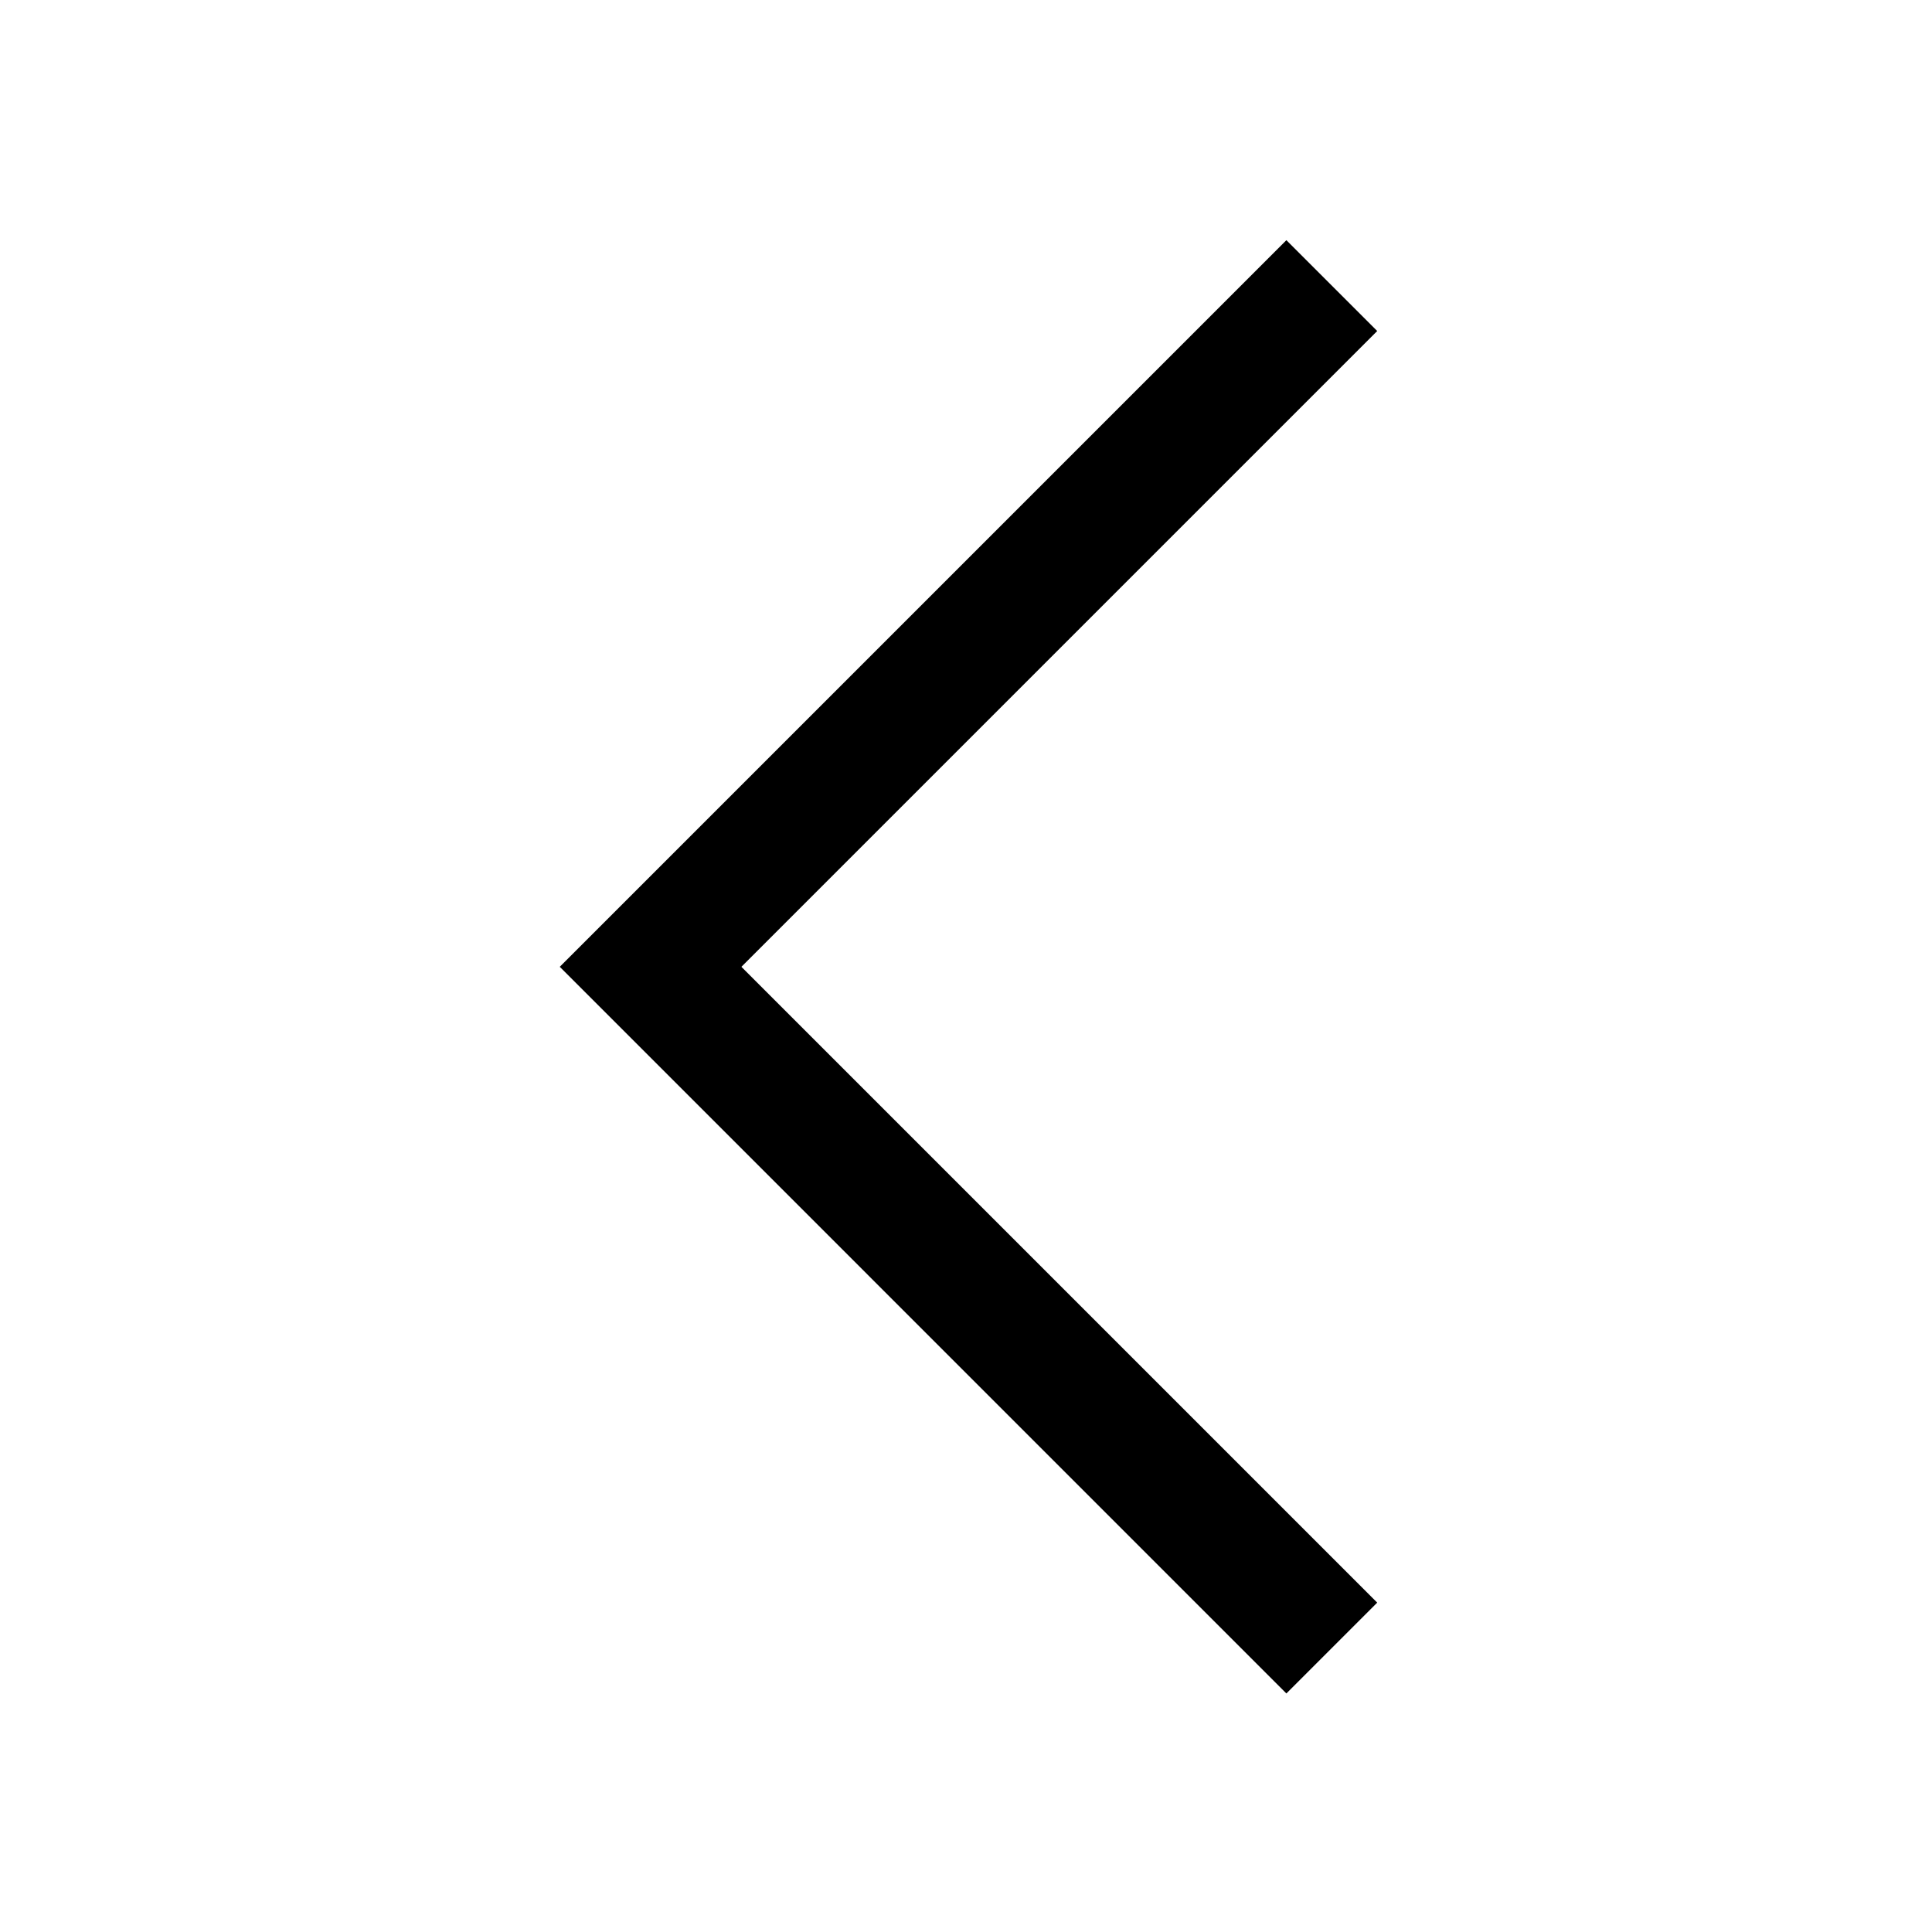
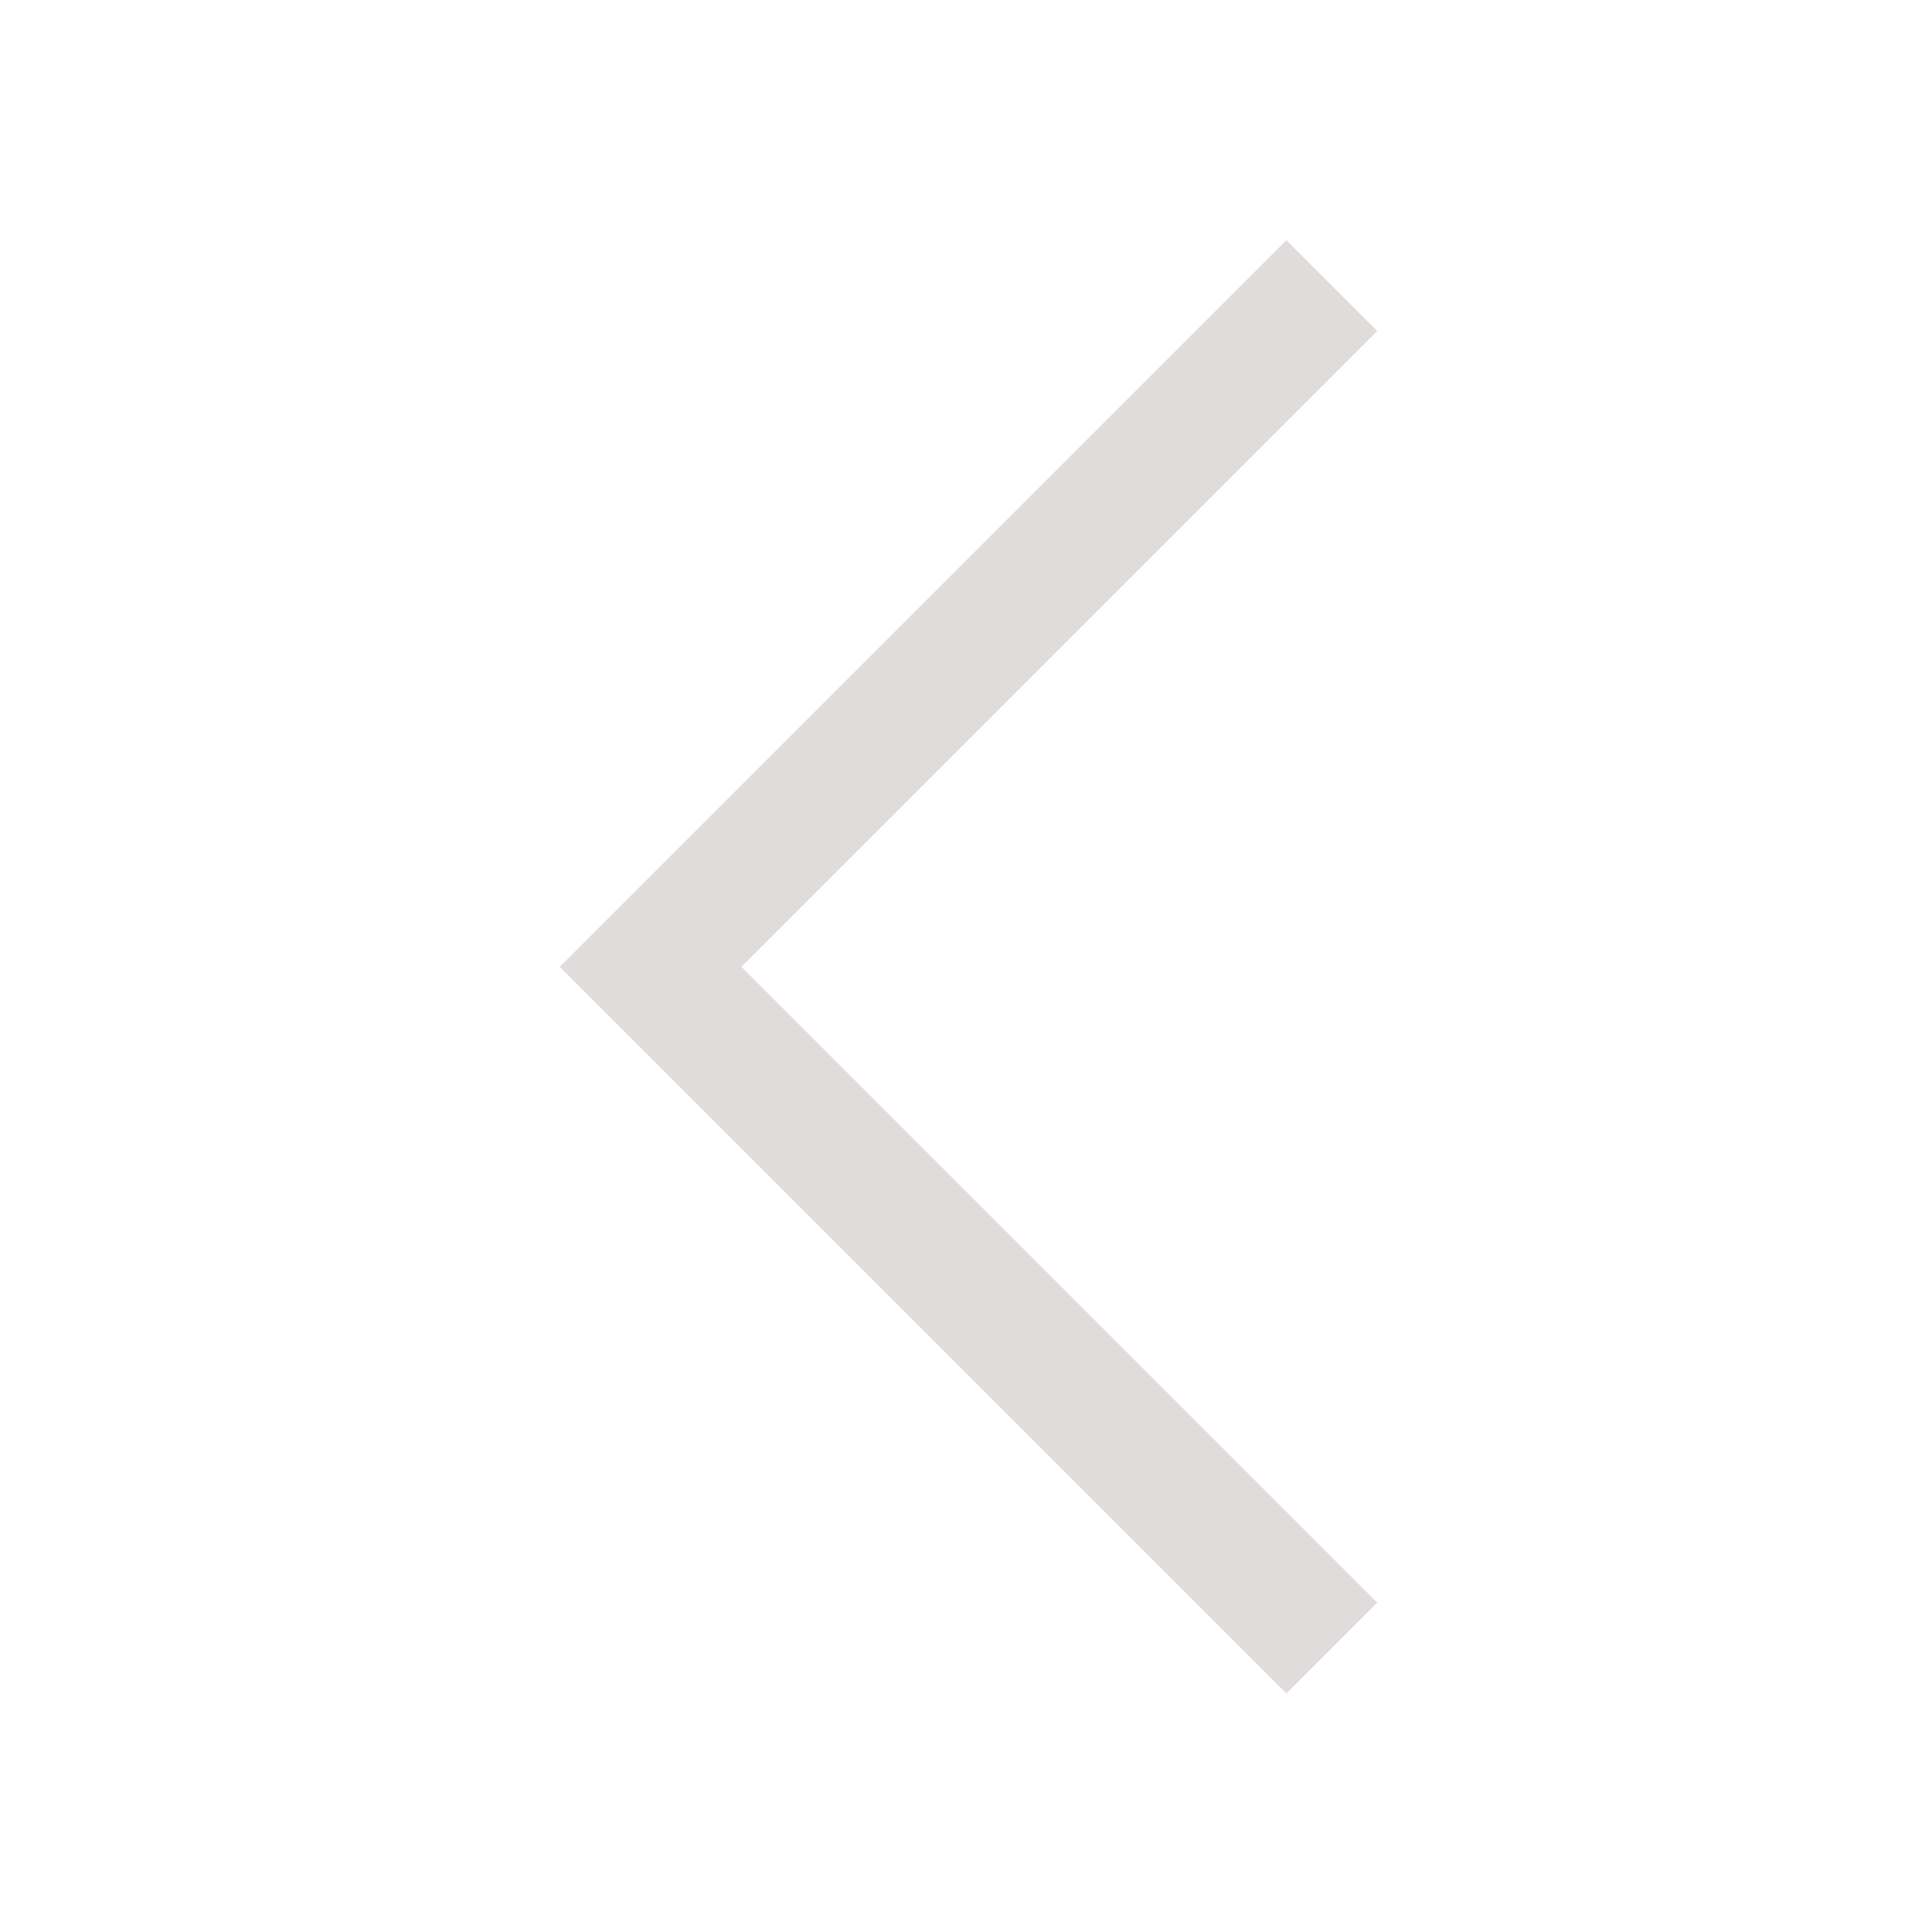
- <svg xmlns="http://www.w3.org/2000/svg" fill="#000000" width="800px" height="800px" viewBox="0 0 64 64" version="1.1" xml:space="preserve" style="fill-rule:evenodd;clip-rule:evenodd;stroke-linejoin:round;stroke-miterlimit:2;">
+ <svg xmlns="http://www.w3.org/2000/svg" fill="#e1dcdc" width="800px" height="800px" viewBox="0 0 64 64" version="1.1" xml:space="preserve" style="fill-rule:evenodd;clip-rule:evenodd;stroke-linejoin:round;stroke-miterlimit:2;">
  <rect id="Icons" x="-384" y="-128" width="1280" height="800" style="fill:none;" />
  <g id="Icons1">
    <g id="Strike">

</g>
    <g id="H1">

</g>
    <g id="H2">

</g>
    <g id="H3">

</g>
    <g id="list-ul">

</g>
    <g id="hamburger-1">

</g>
    <g id="hamburger-2">

</g>
    <g id="list-ol">

</g>
    <g id="list-task">

</g>
    <g id="trash">

</g>
    <g id="vertical-menu">

</g>
    <g id="horizontal-menu">

</g>
    <g id="sidebar-2">

</g>
    <g id="Pen">

</g>
    <g id="Pen1">

</g>
    <g id="clock">

</g>
    <g id="external-link">

</g>
    <g id="hr">

</g>
    <g id="info">

</g>
    <g id="warning">

</g>
    <g id="plus-circle">

</g>
    <g id="minus-circle">

</g>
    <path id="caret-left" d="M18.543,32.027l24.07,-24.07l3.009,3.008l-21.062,21.062l21.062,21.062l-3.009,3.009l-24.07,-24.071Z" style="fill-rule:nonzero;" />
    <g id="vue">

</g>
    <g id="cog">

</g>
    <g id="logo">

</g>
    <g id="radio-check">

</g>
    <g id="eye-slash">

</g>
    <g id="eye">

</g>
    <g id="toggle-off">

</g>
    <g id="shredder">

</g>
    <g id="spinner--loading--dots-">

</g>
    <g id="react">

</g>
    <g id="check-selected">

</g>
    <g id="turn-off">

</g>
    <g id="code-block">

</g>
    <g id="user">

</g>
    <g id="coffee-bean">

</g>
    <g id="coffee-beans">
      <g id="coffee-bean1">

</g>
    </g>
    <g id="coffee-bean-filled">

</g>
    <g id="coffee-beans-filled">
      <g id="coffee-bean2">

</g>
    </g>
    <g id="clipboard">

</g>
    <g id="clipboard-paste">

</g>
    <g id="clipboard-copy">

</g>
    <g id="Layer1">

</g>
  </g>
</svg>
